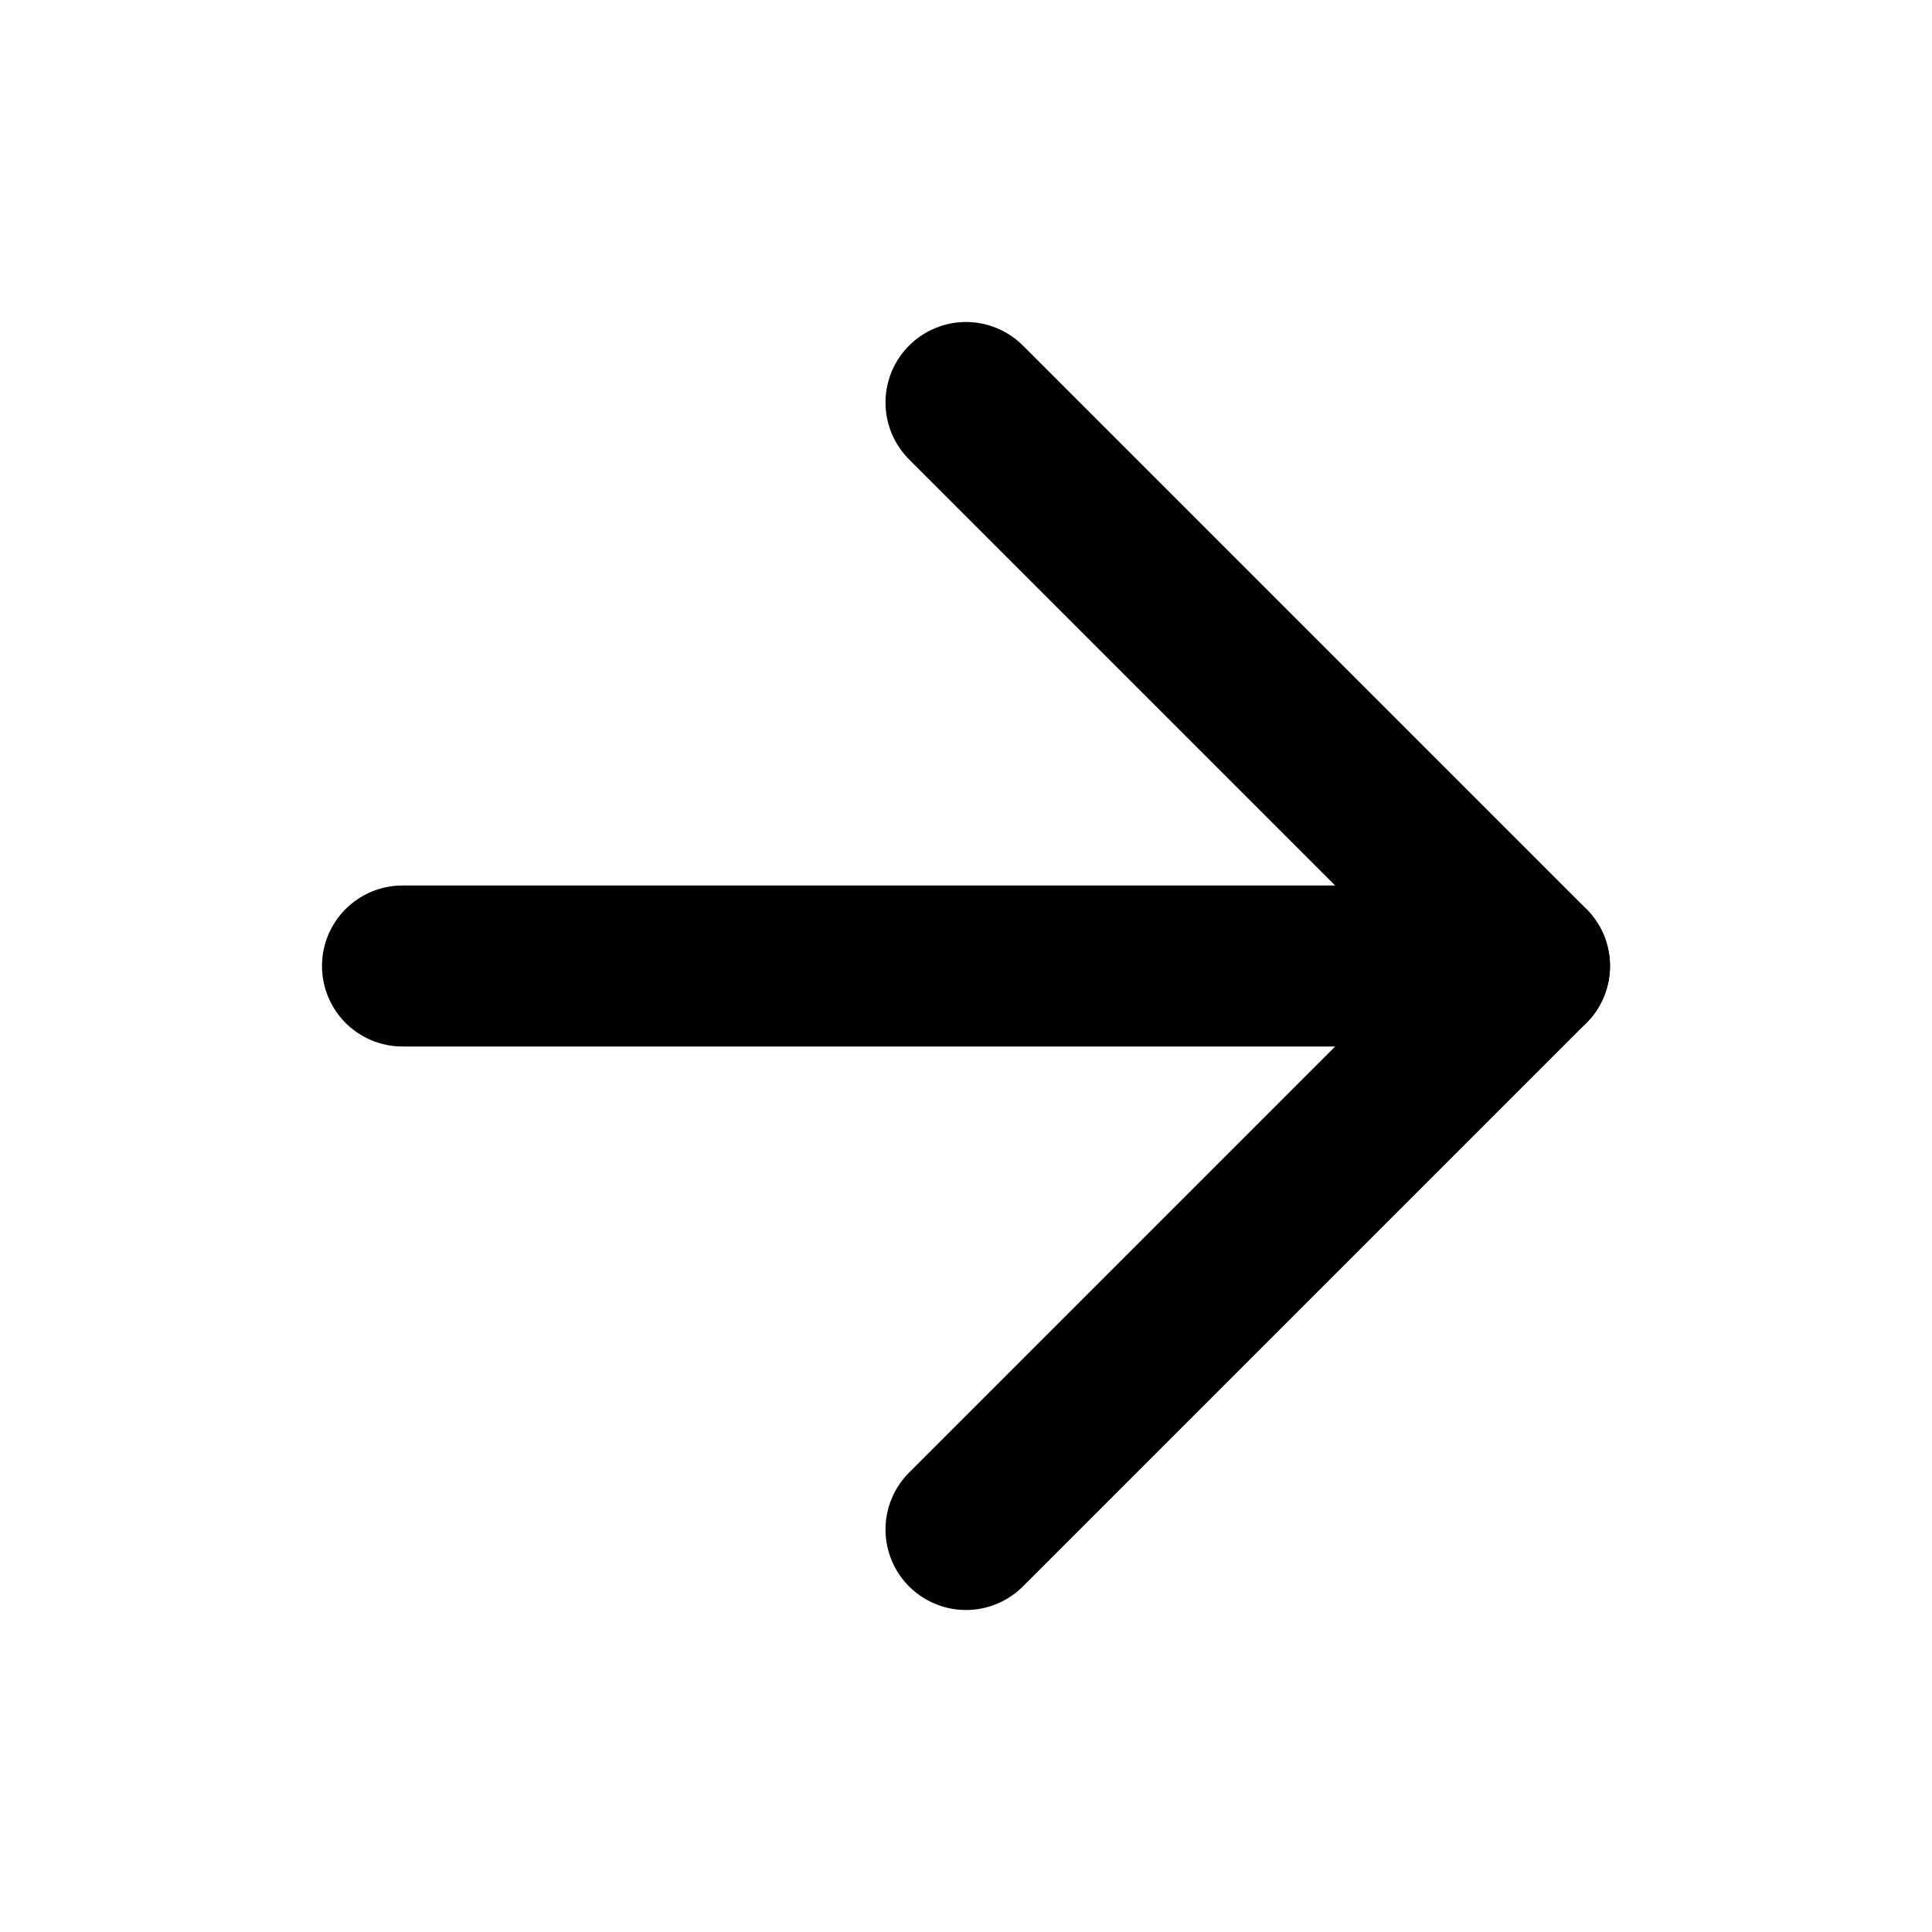
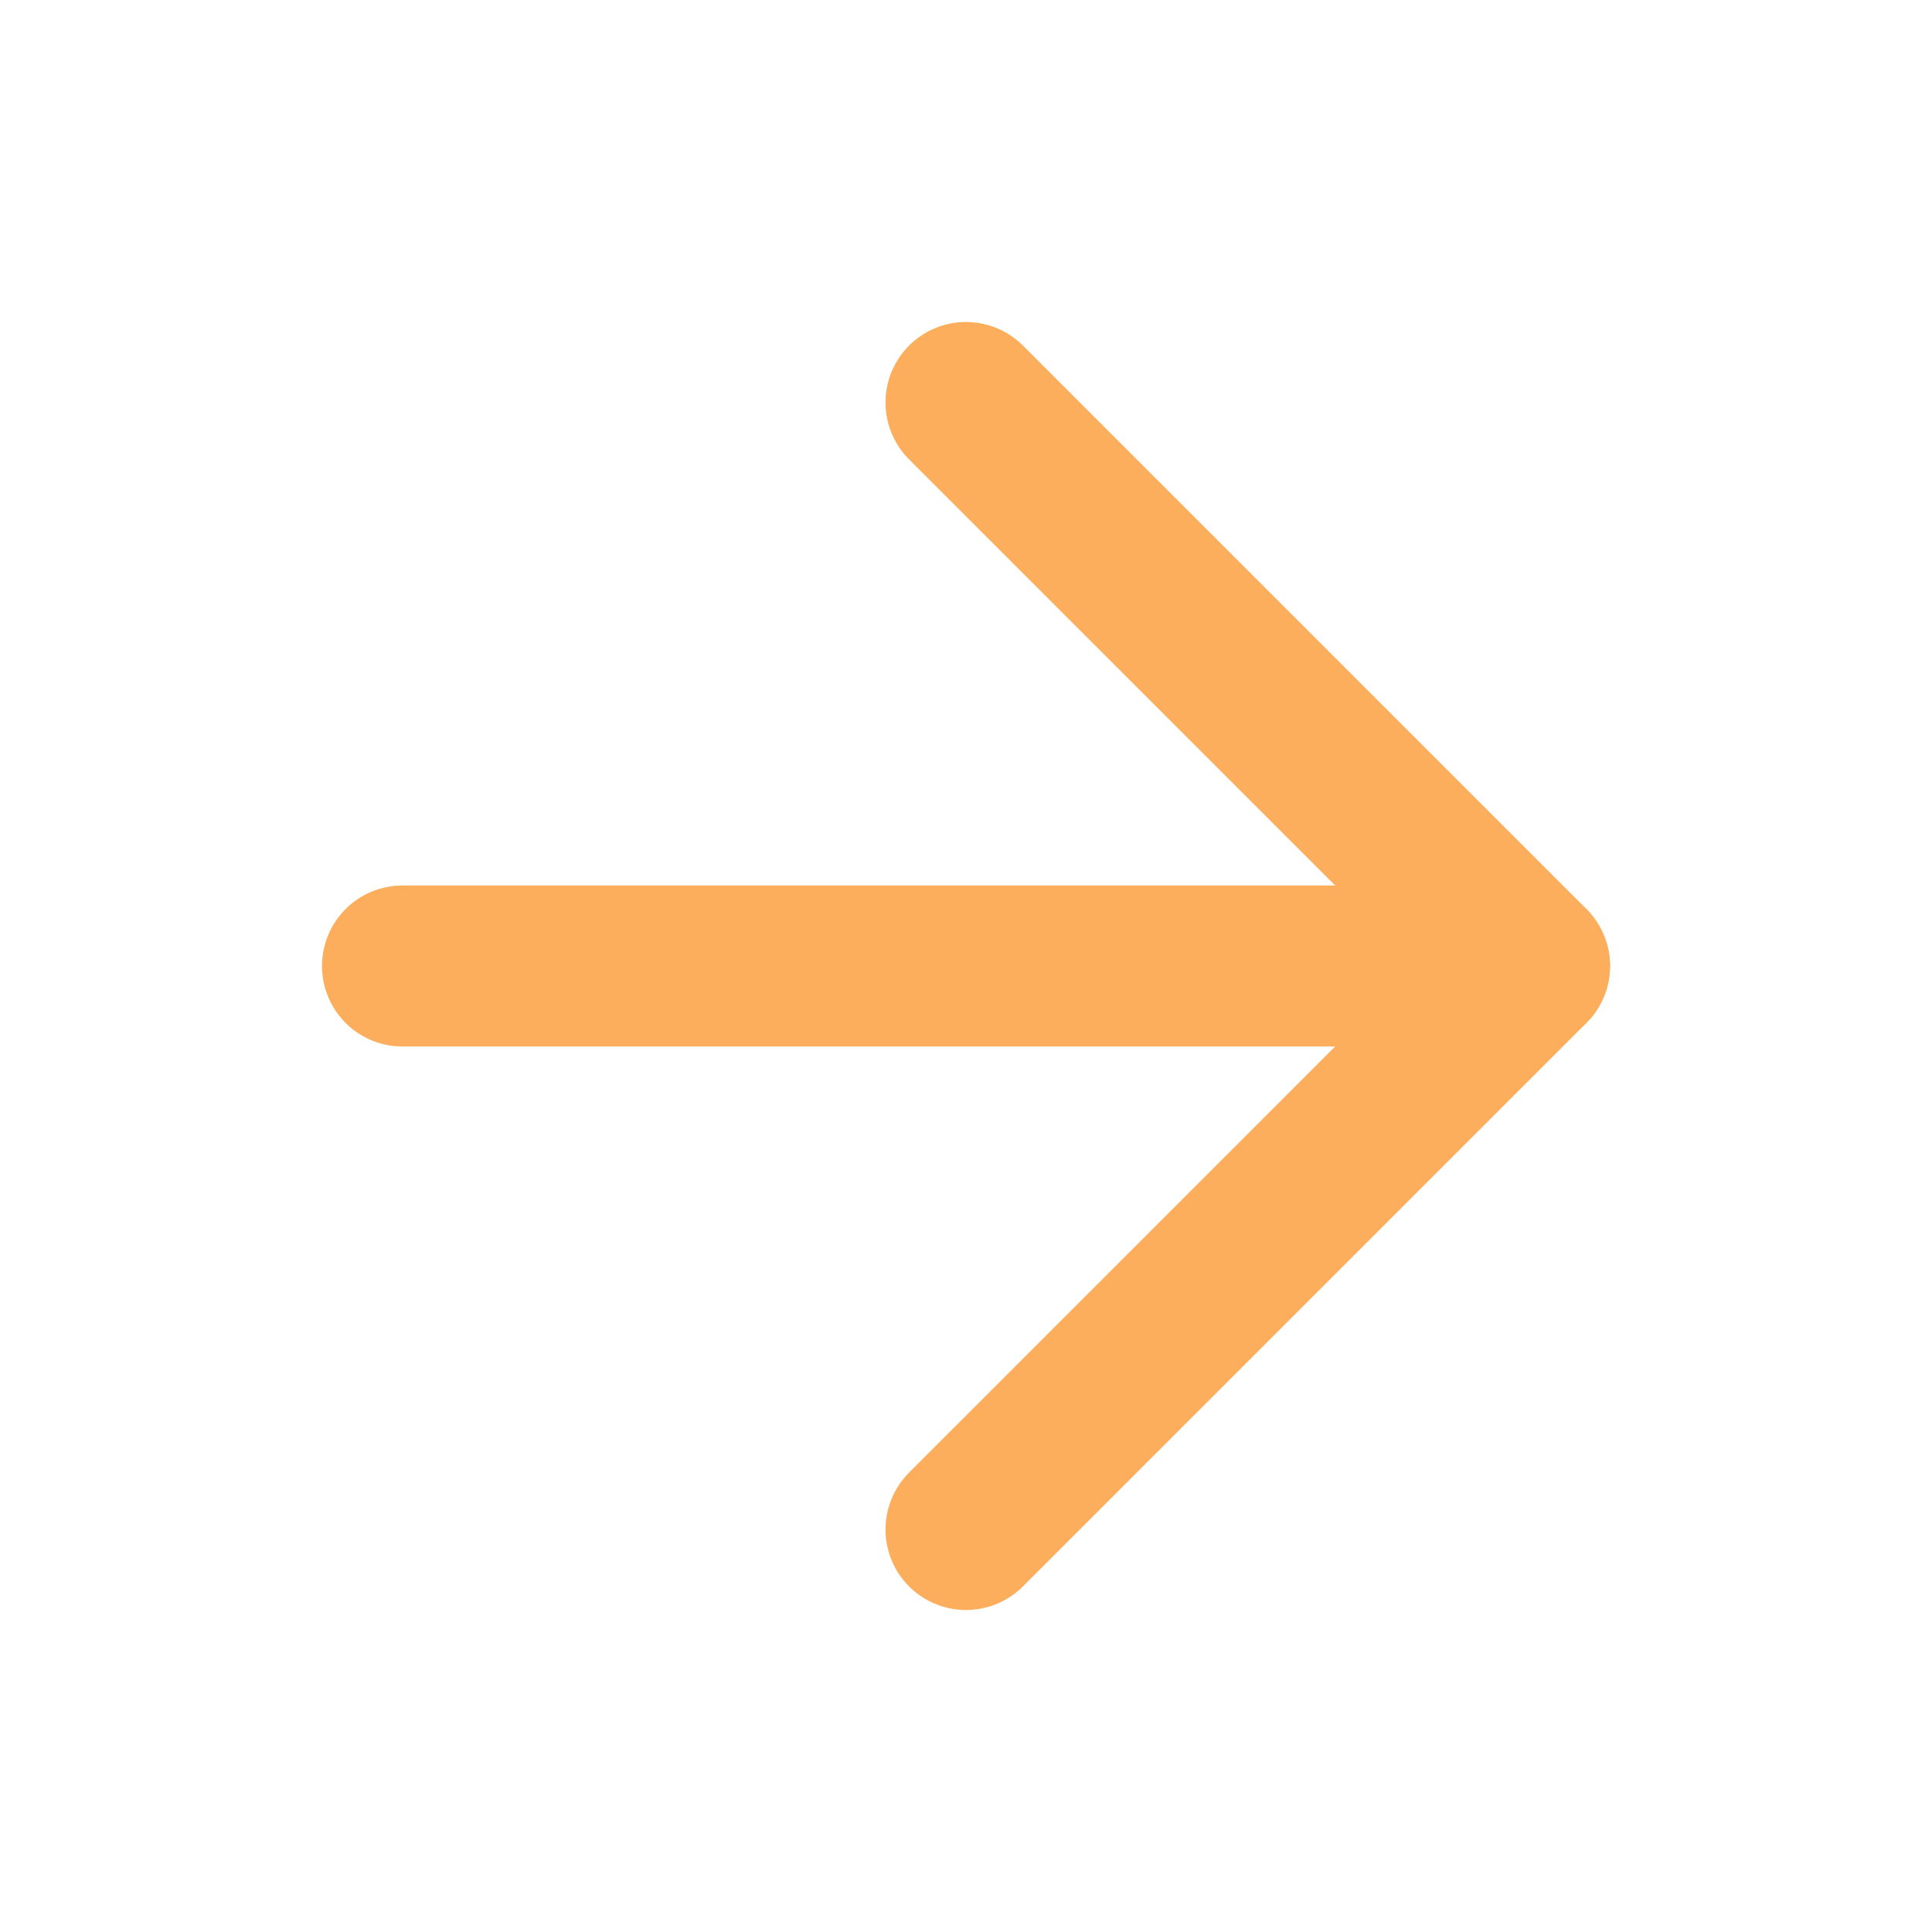
- <svg xmlns="http://www.w3.org/2000/svg" width="24" height="24" viewBox="0 0 24 24" fill="none" stroke="currentColor" stroke-width="2" stroke-linecap="round" stroke-linejoin="round" class="feather feather-arrow-right">
+ <svg xmlns="http://www.w3.org/2000/svg" width="24" height="24" viewBox="0 0 24 24" fill="none" stroke="#fdae5c" stroke-width="2" stroke-linecap="round" stroke-linejoin="round" class="feather feather-arrow-right">
  <line x1="5" y1="12" x2="19" y2="12" />
  <polyline points="12 5 19 12 12 19" />
</svg>
